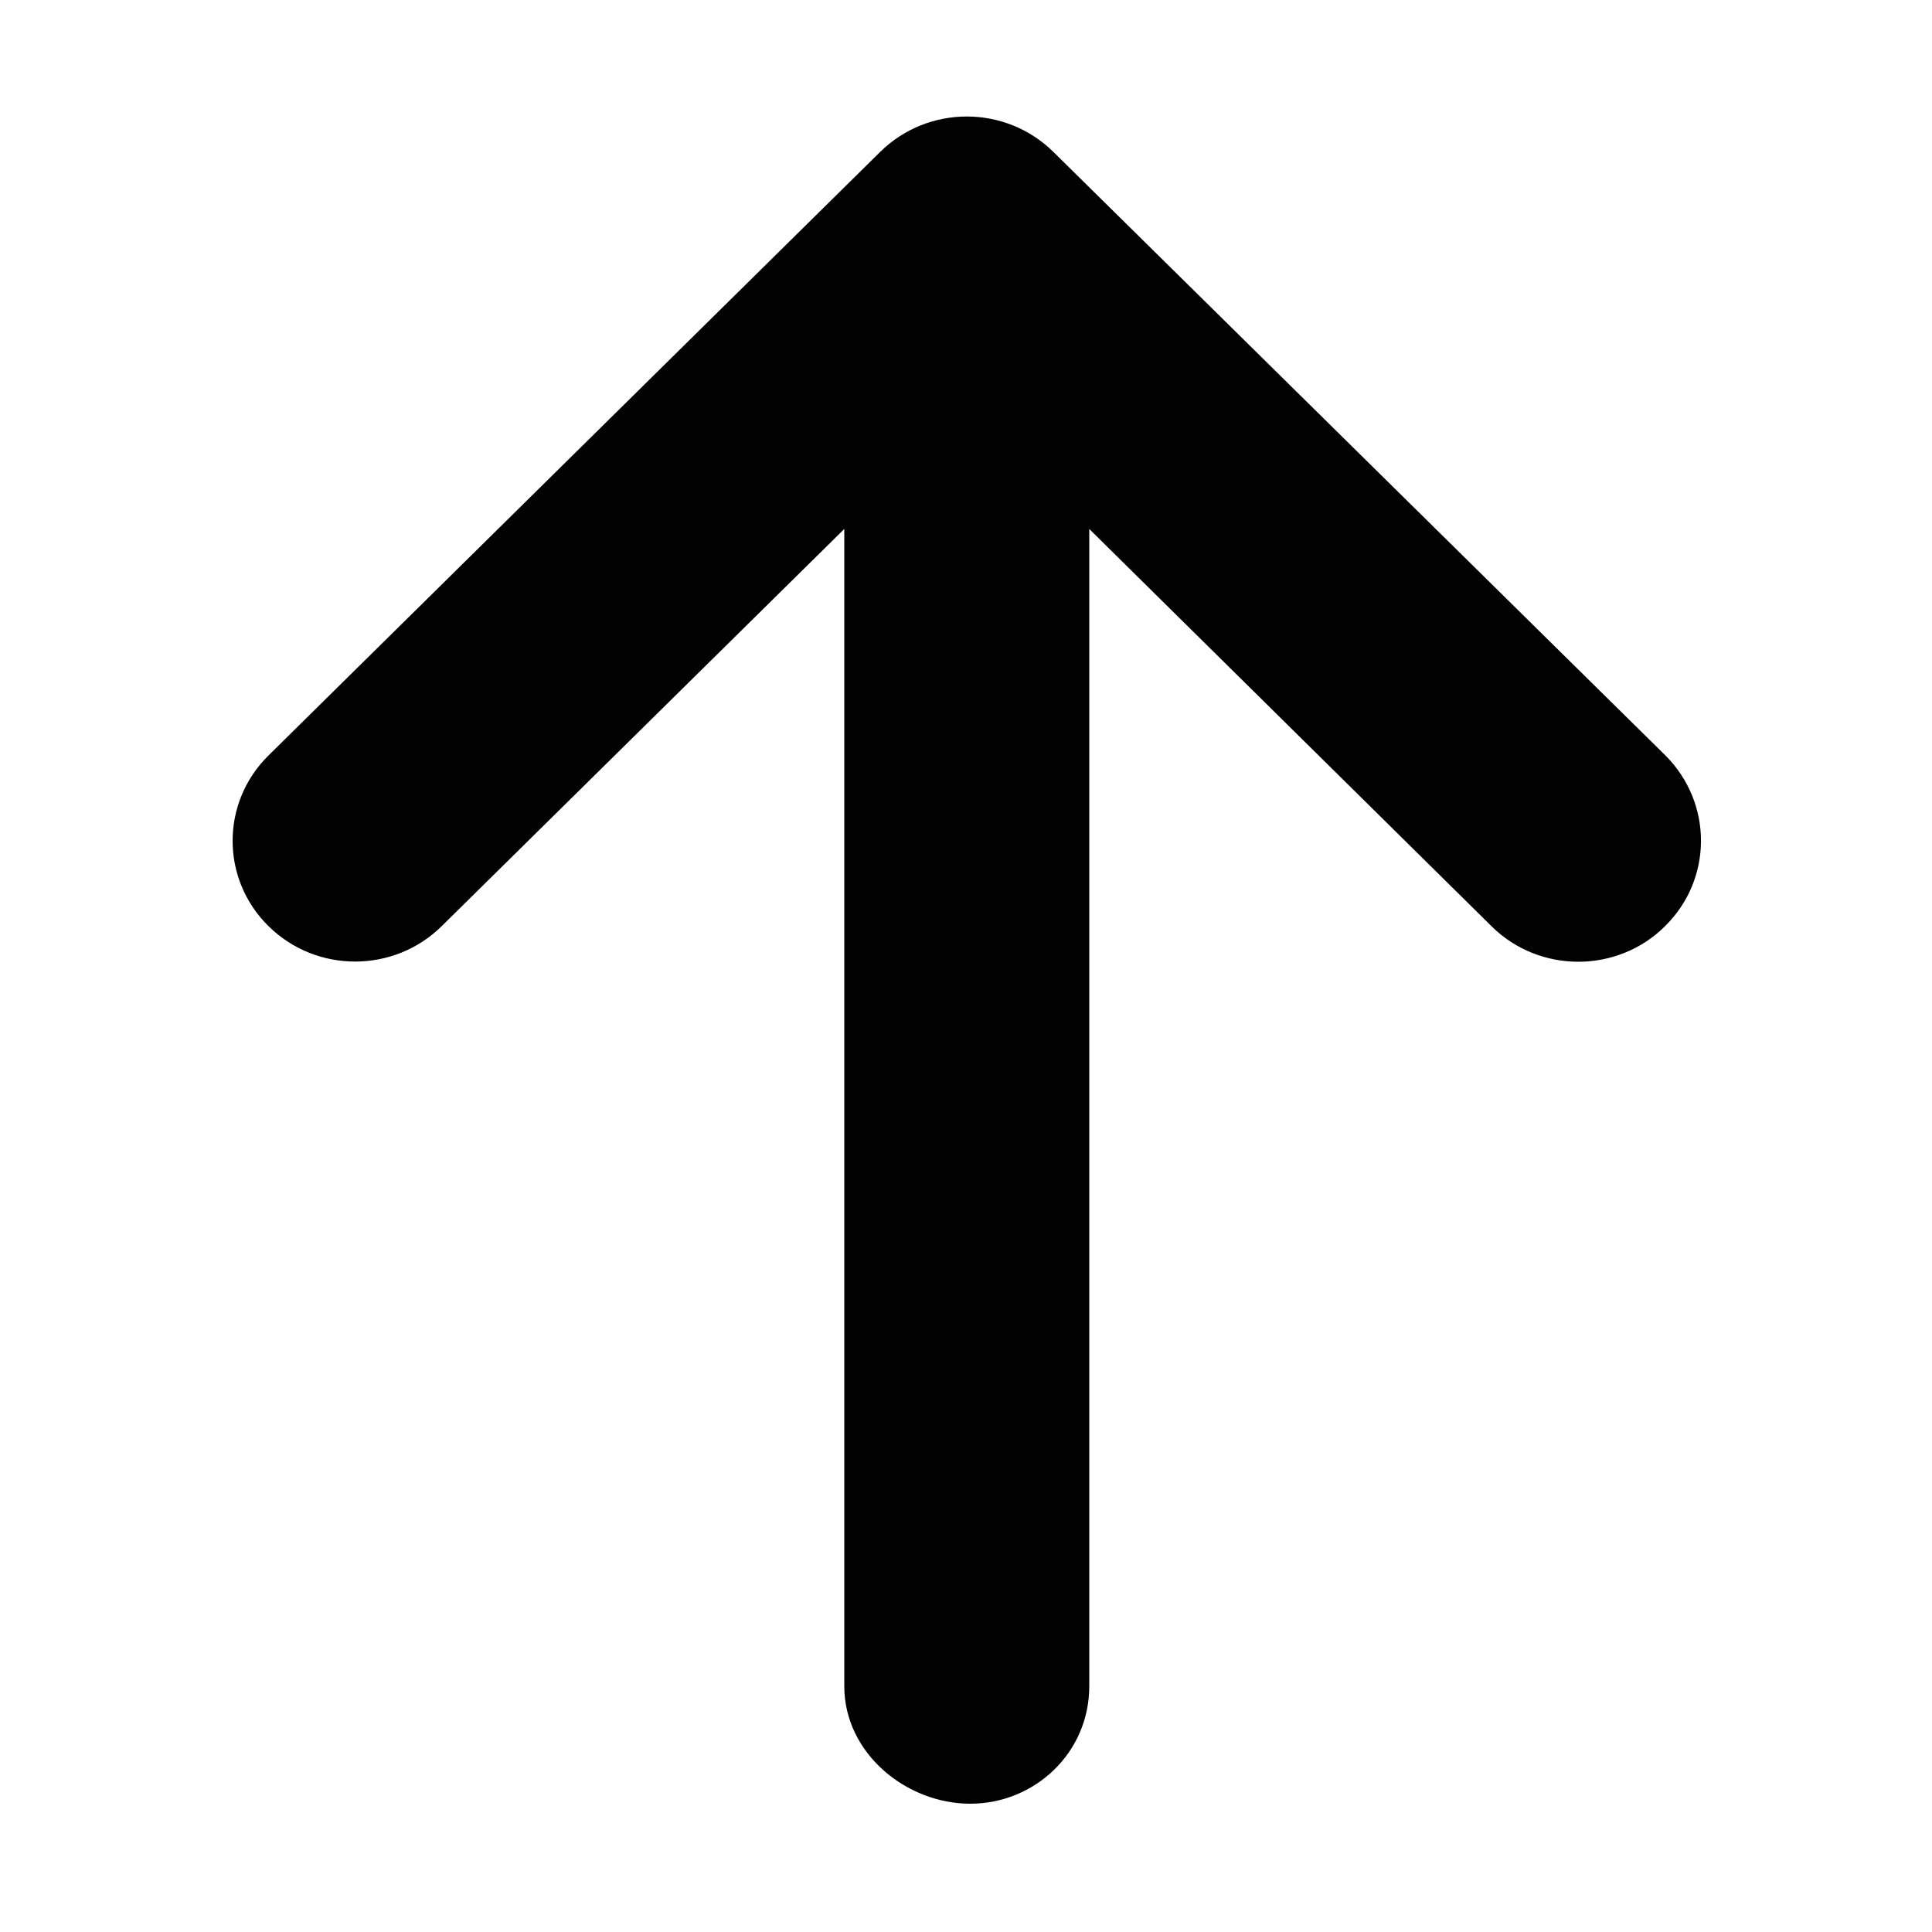
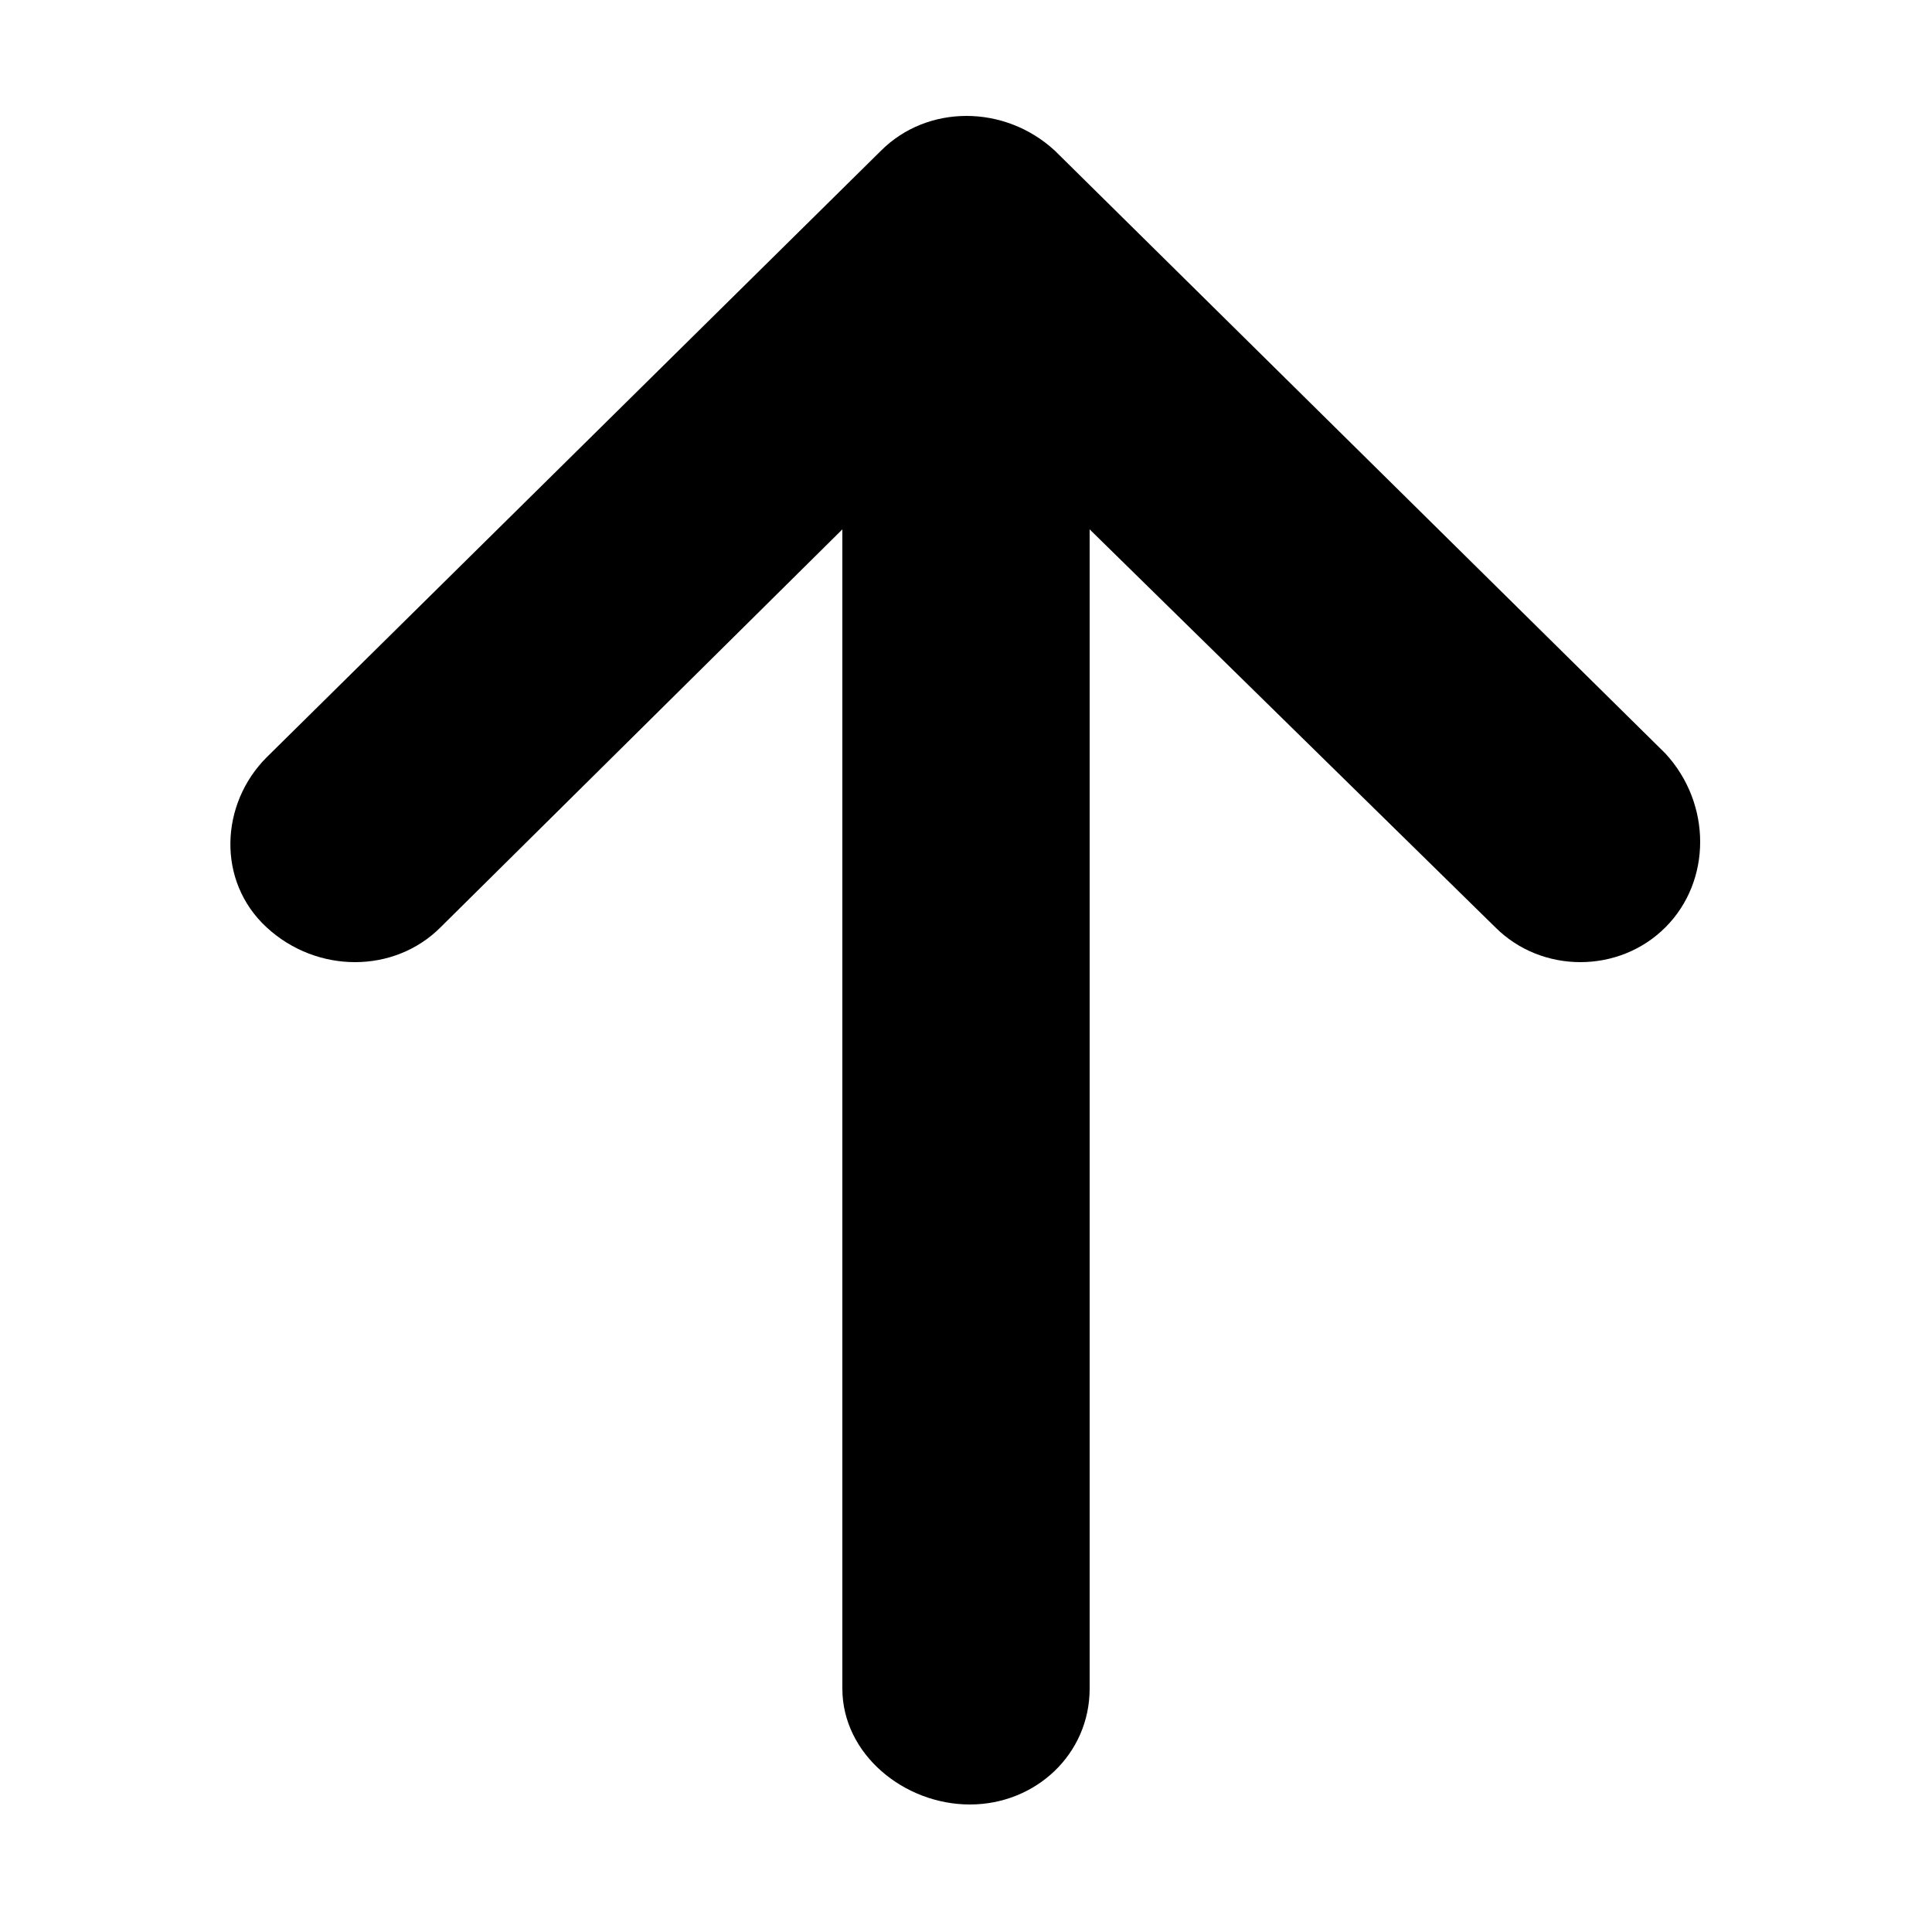
<svg xmlns="http://www.w3.org/2000/svg" version="1.1" id="Calque_1" x="0px" y="0px" viewBox="0 0 50 50" style="enable-background:new 0 0 50 50;" xml:space="preserve">
  <style type="text/css">
- 	.st0{fill:#020203;}
+ 	.st0{fill:none;stroke:#000000;stroke-width:2;stroke-miterlimit:10;}
</style>
  <g id="surface1">
-     <path class="st0" d="M43.09,23.97c-0.61,0.61-1.43,0.92-2.24,0.92c-0.81,0-1.62-0.3-2.24-0.91L28.19,13.69v29.95   c0,1.73-1.42,3.04-3.08,3.04s-3.26-1.31-3.26-3.04V13.69L11.43,23.97c-1.24,1.22-3.24,1.22-4.48,0c-1.24-1.22-1.24-3.2,0-4.42   L22.78,3.93c1.24-1.22,3.24-1.22,4.48,0L43.1,19.55C44.33,20.78,44.33,22.75,43.09,23.97z" />
+     <path d="M43.1,24c-0.6,0.6-1.4,0.9-2.2,0.9s-1.6-0.3-2.2-0.9L28.2,13.7v30c0,1.7-1.4,3-3.1,3s-3.3-1.3-3.3-3v-30   L11.4,24c-1.2,1.2-3.2,1.2-4.5,0s-1.2-3.2,0-4.4L22.8,3.9c1.2-1.2,3.2-1.2,4.5,0l15.8,15.6C44.3,20.8,44.3,22.8,43.1,24z" />
  </g>
</svg>
